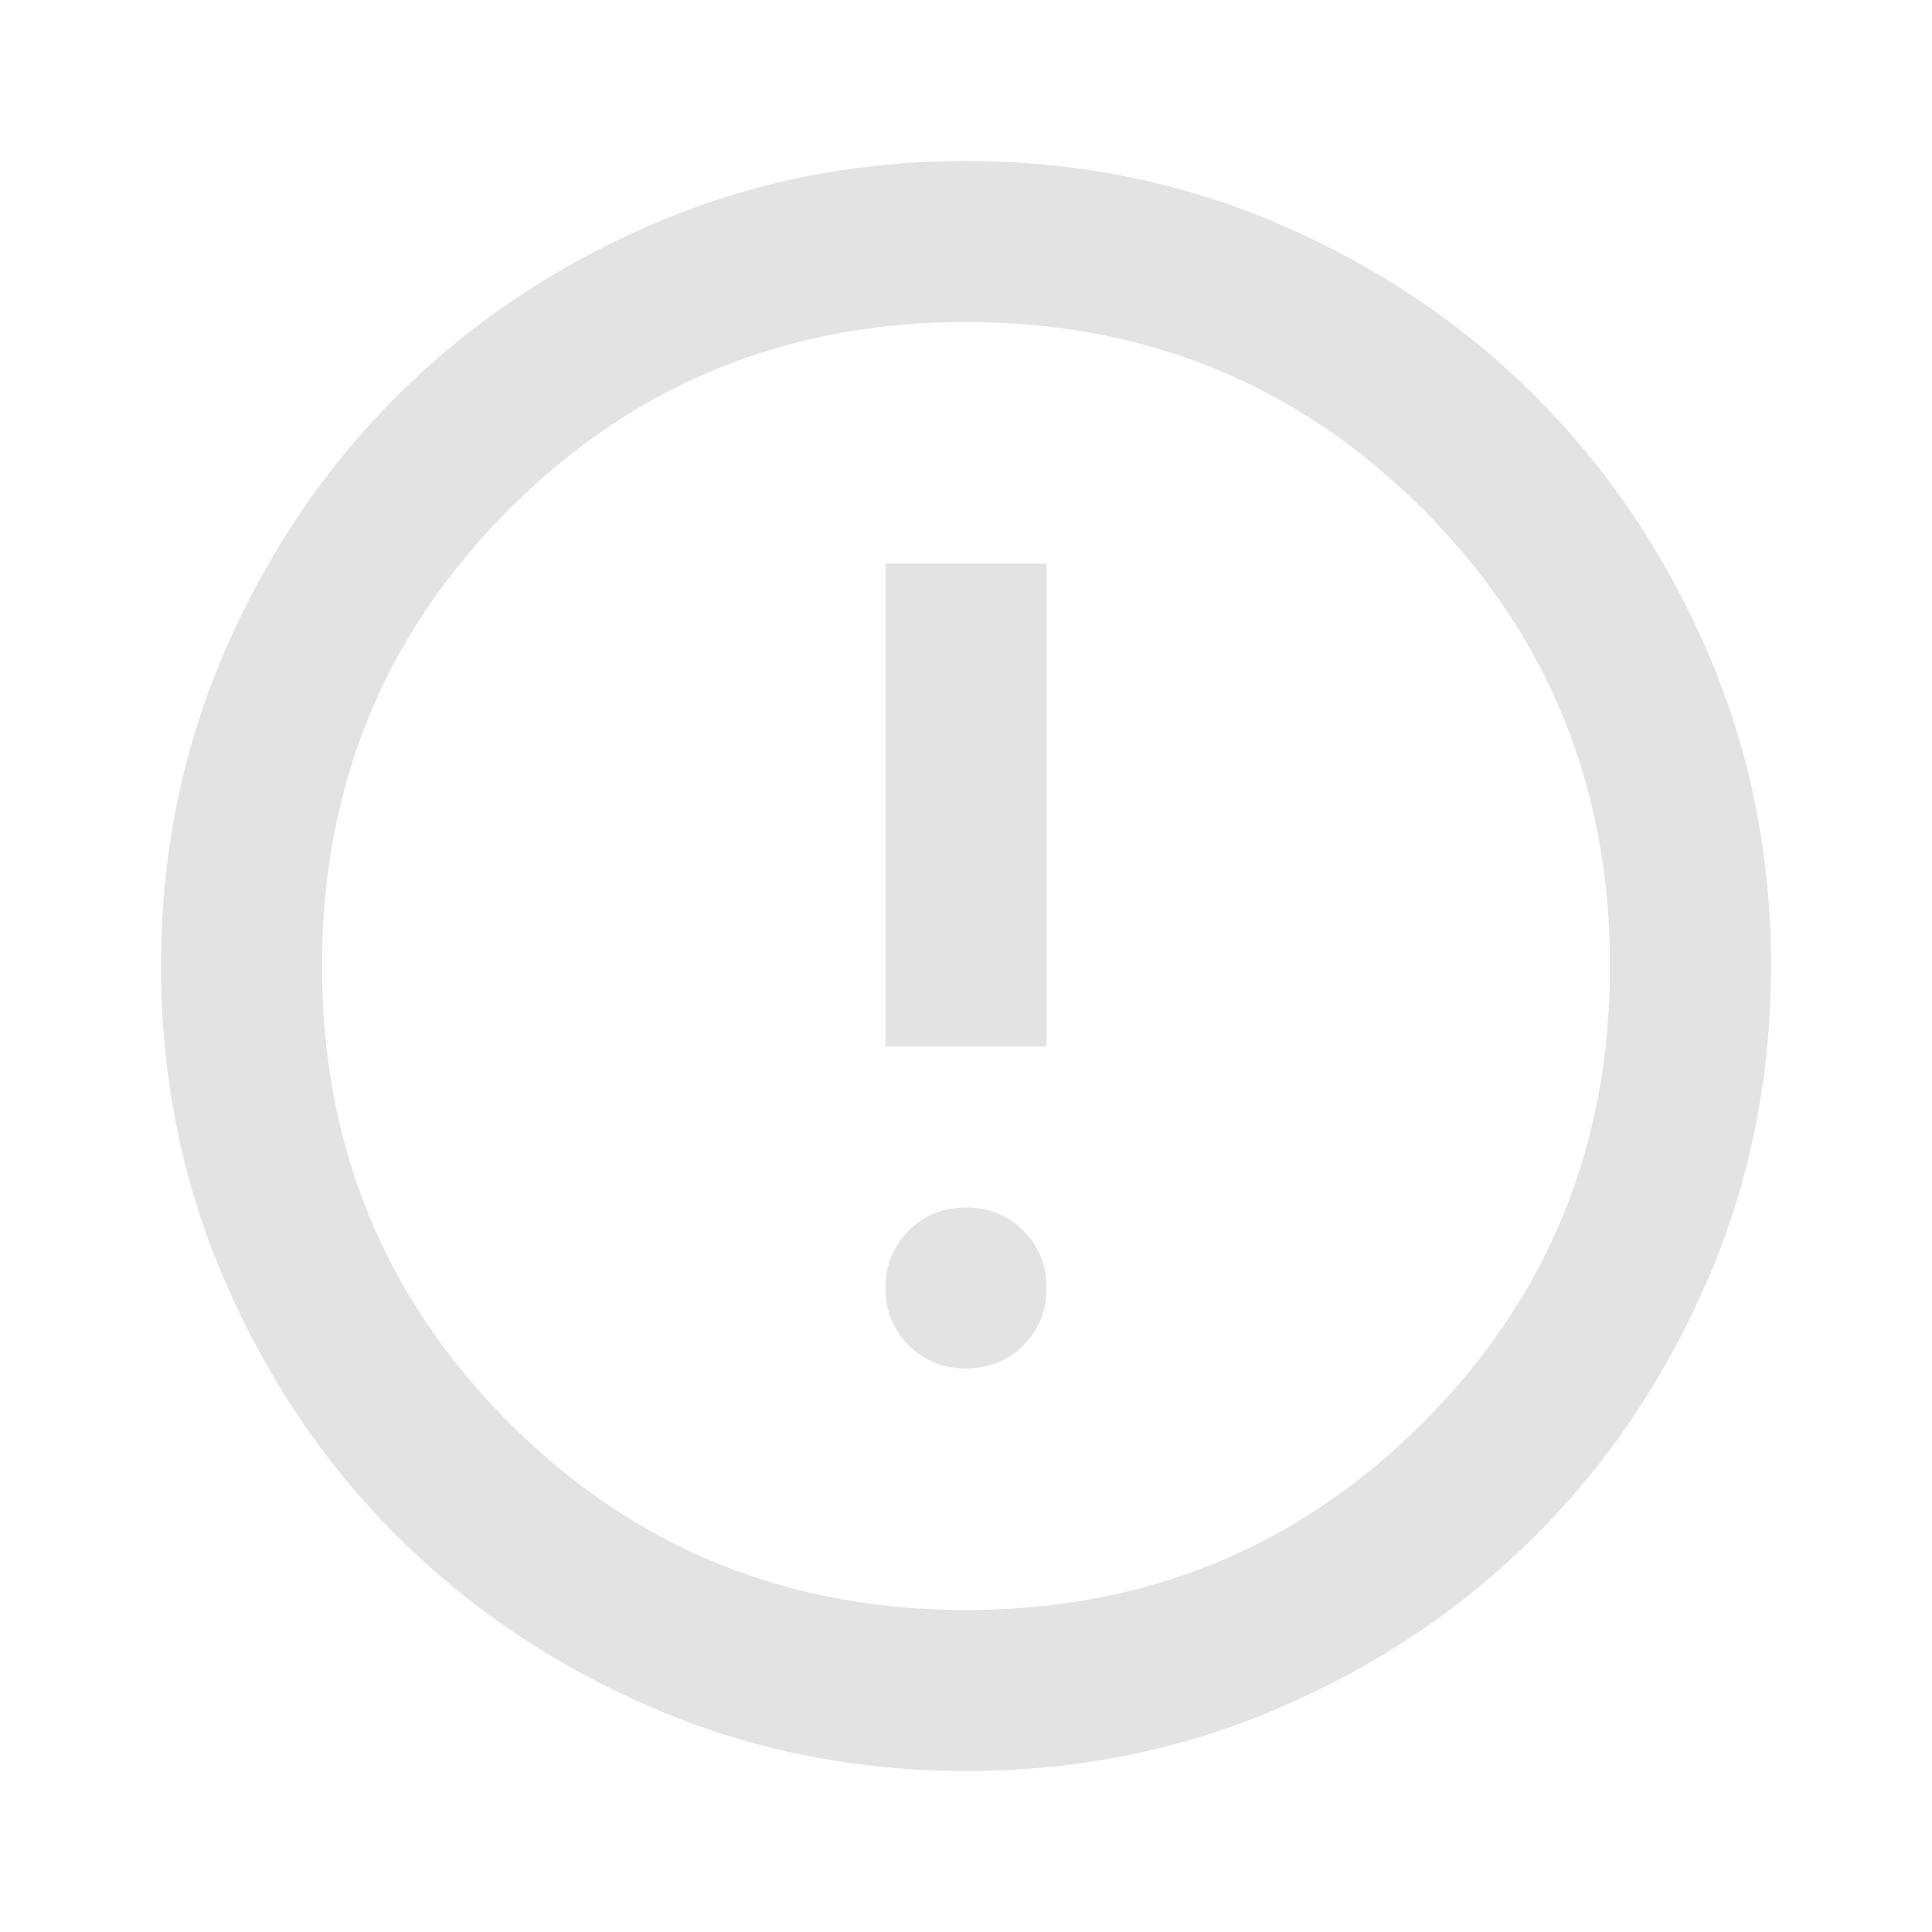
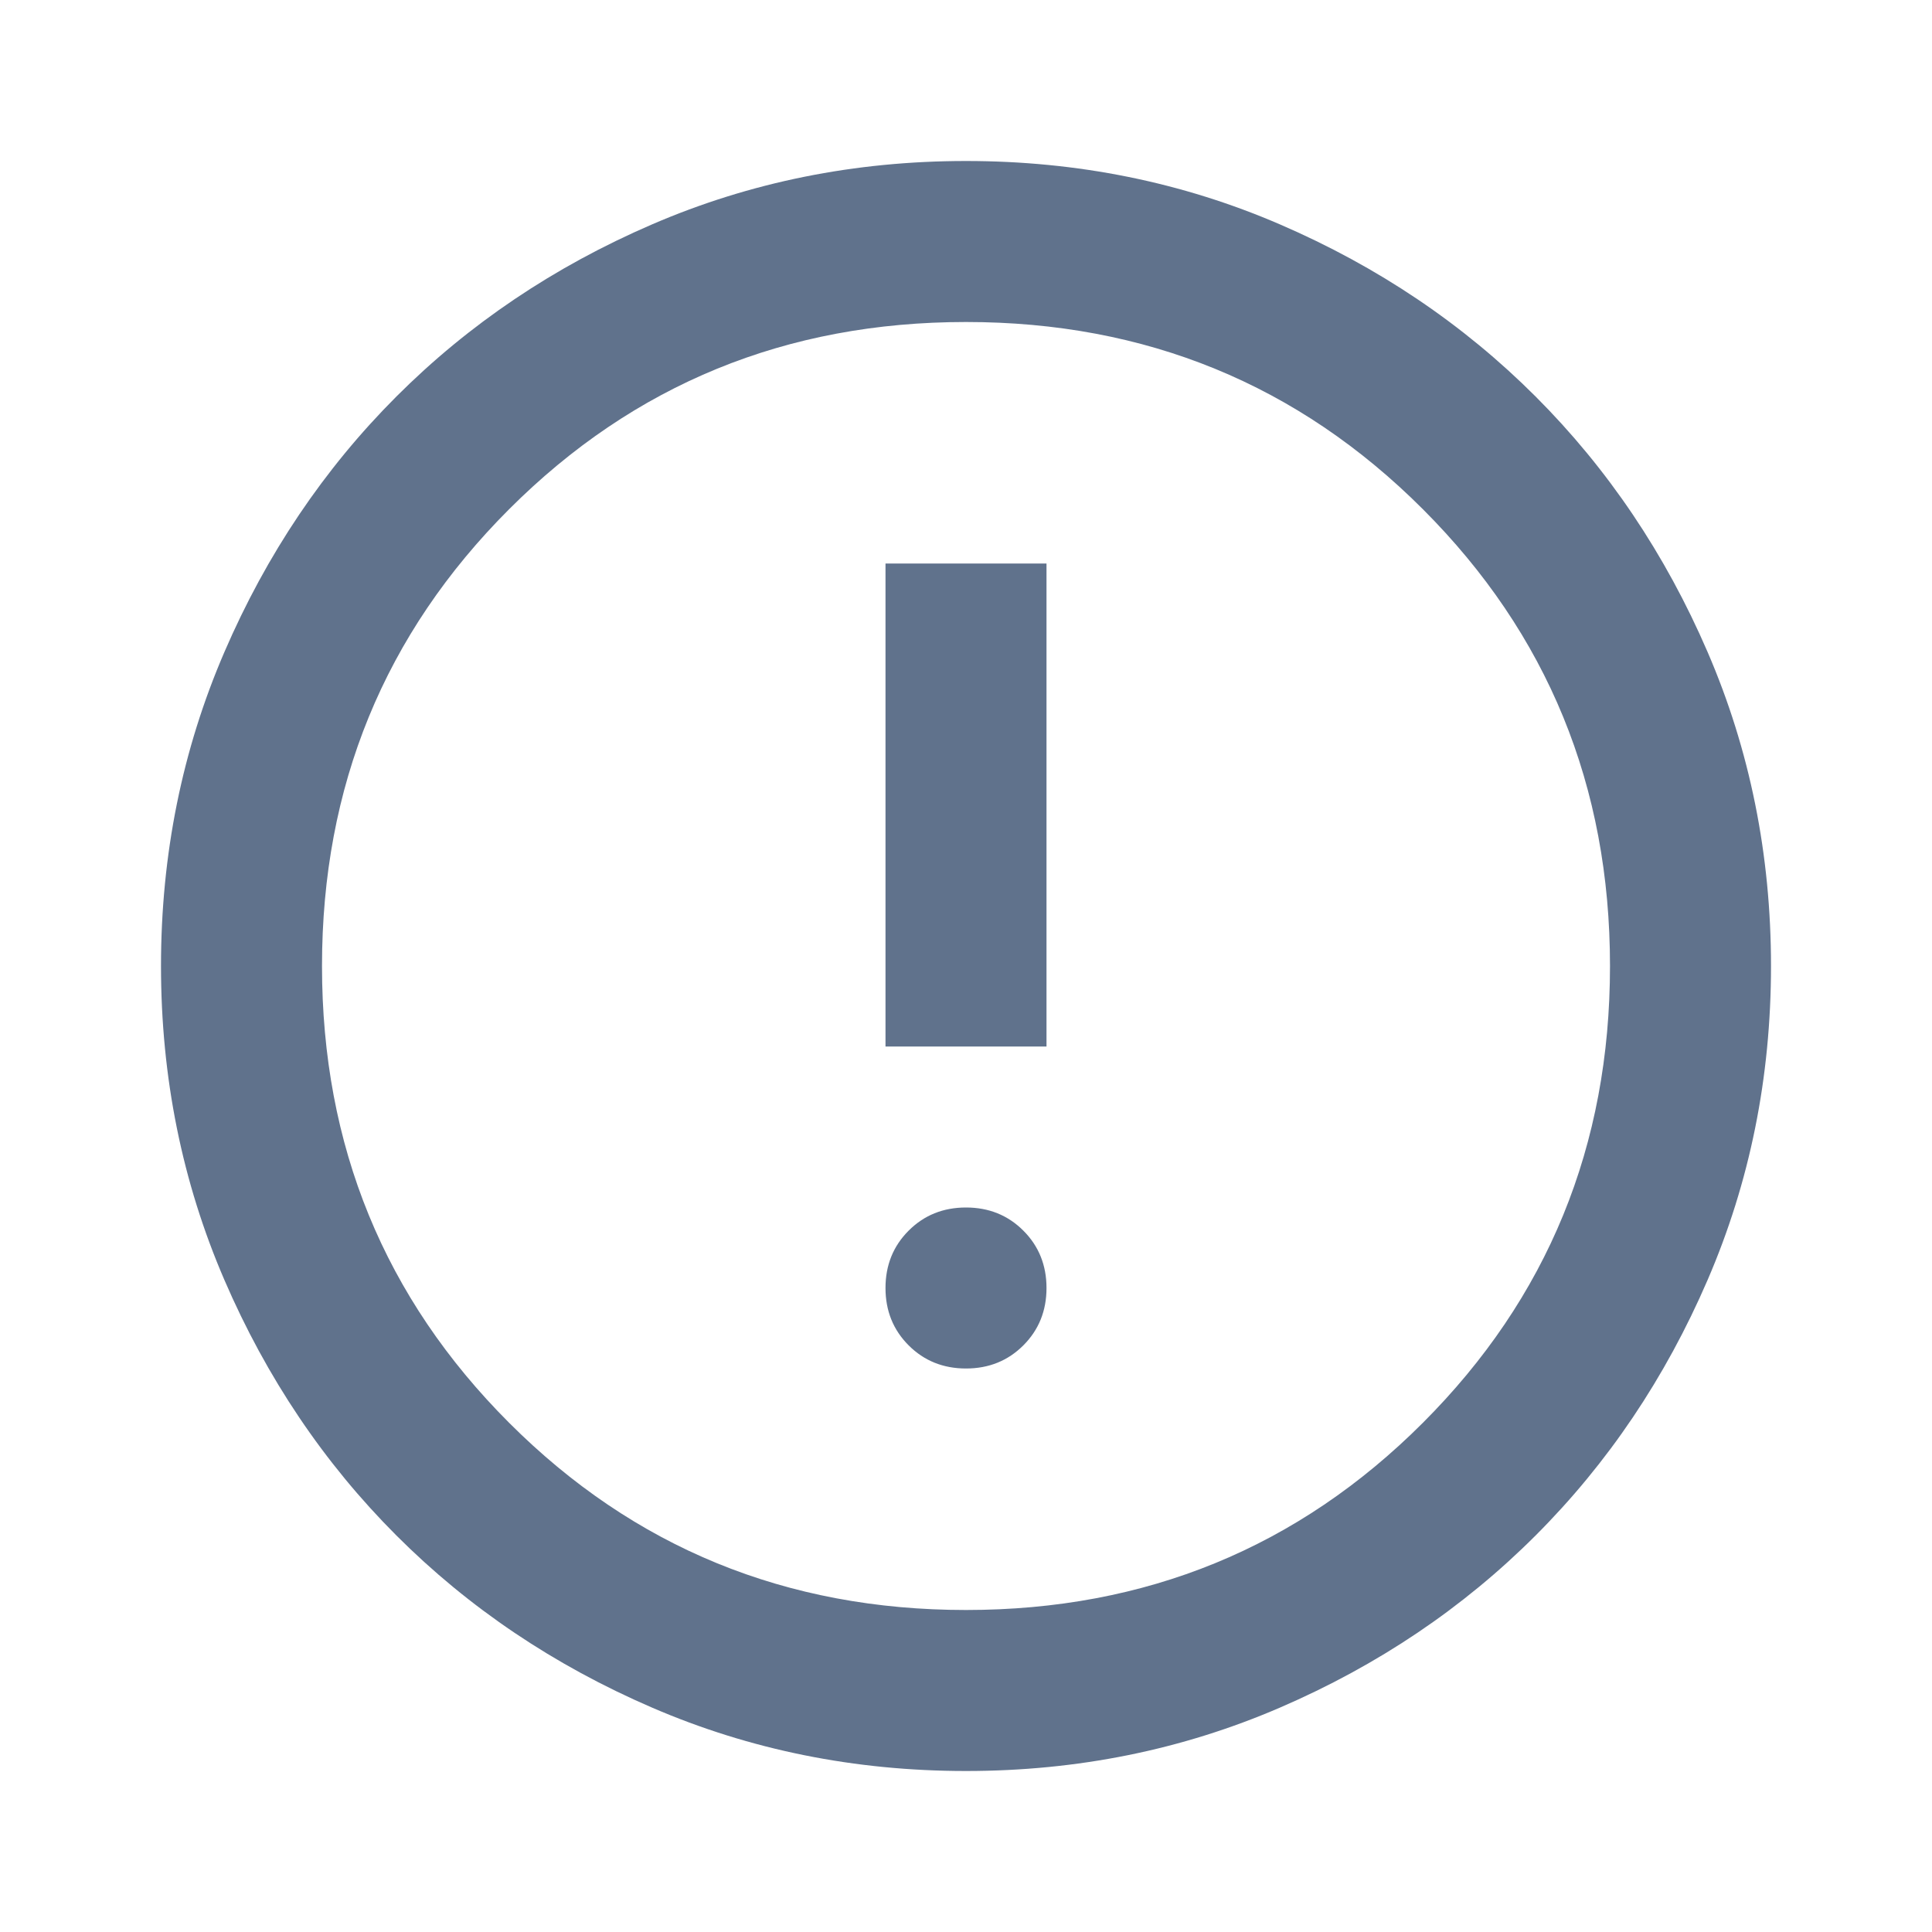
- <svg xmlns="http://www.w3.org/2000/svg" height="24px" viewBox="0 -960 960 960" width="24px" fill="#e3e3e3">
+ <svg xmlns="http://www.w3.org/2000/svg" height="24px" viewBox="0 -960 960 960" width="24px" fill="#60728c">
  <path d="M508.5-291.5Q520-303 520-320t-11.5-28.5Q497-360 480-360t-28.5 11.5Q440-337 440-320t11.5 28.5Q463-280 480-280t28.5-11.5ZM440-440h80v-240h-80v240Zm40 360q-83 0-156-31.5T197-197q-54-54-85.5-127T80-480q0-83 31.5-156T197-763q54-54 127-85.5T480-880q83 0 156 31.5T763-763q54 54 85.5 127T880-480q0 83-31.5 156T763-197q-54 54-127 85.5T480-80Zm0-80q134 0 227-93t93-227q0-134-93-227t-227-93q-134 0-227 93t-93 227q0 134 93 227t227 93Zm0-320Z" />
</svg>
